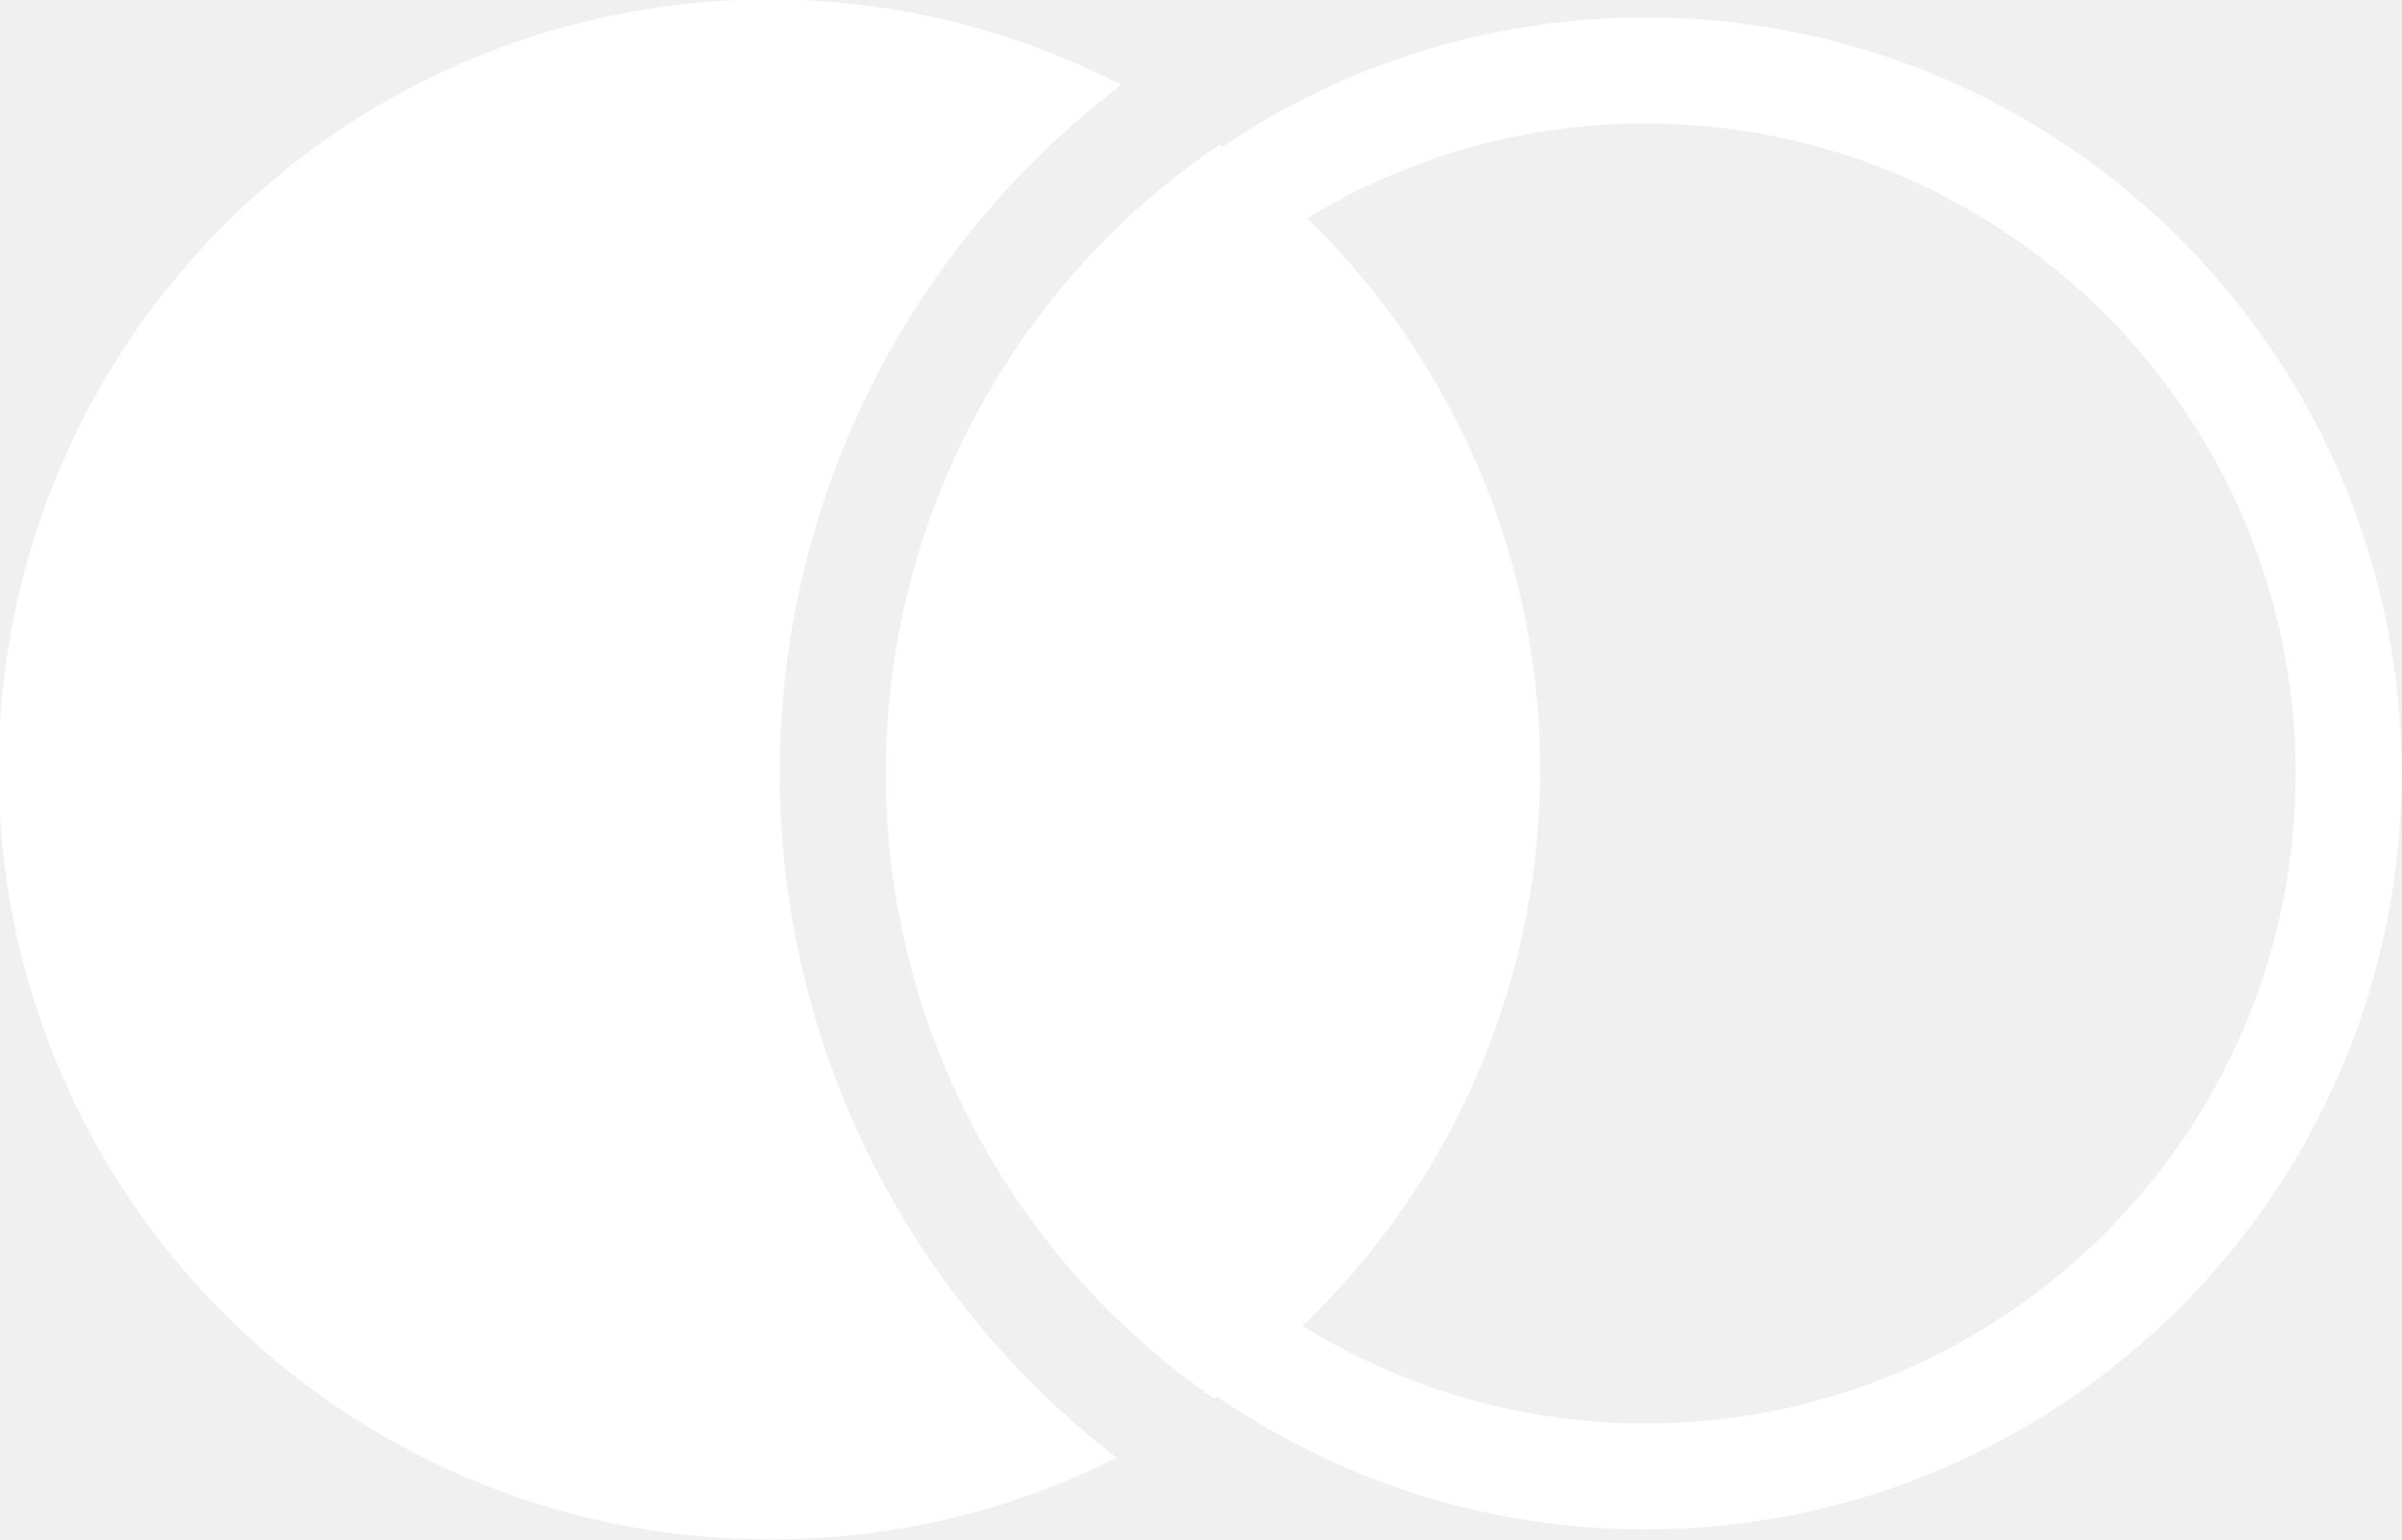
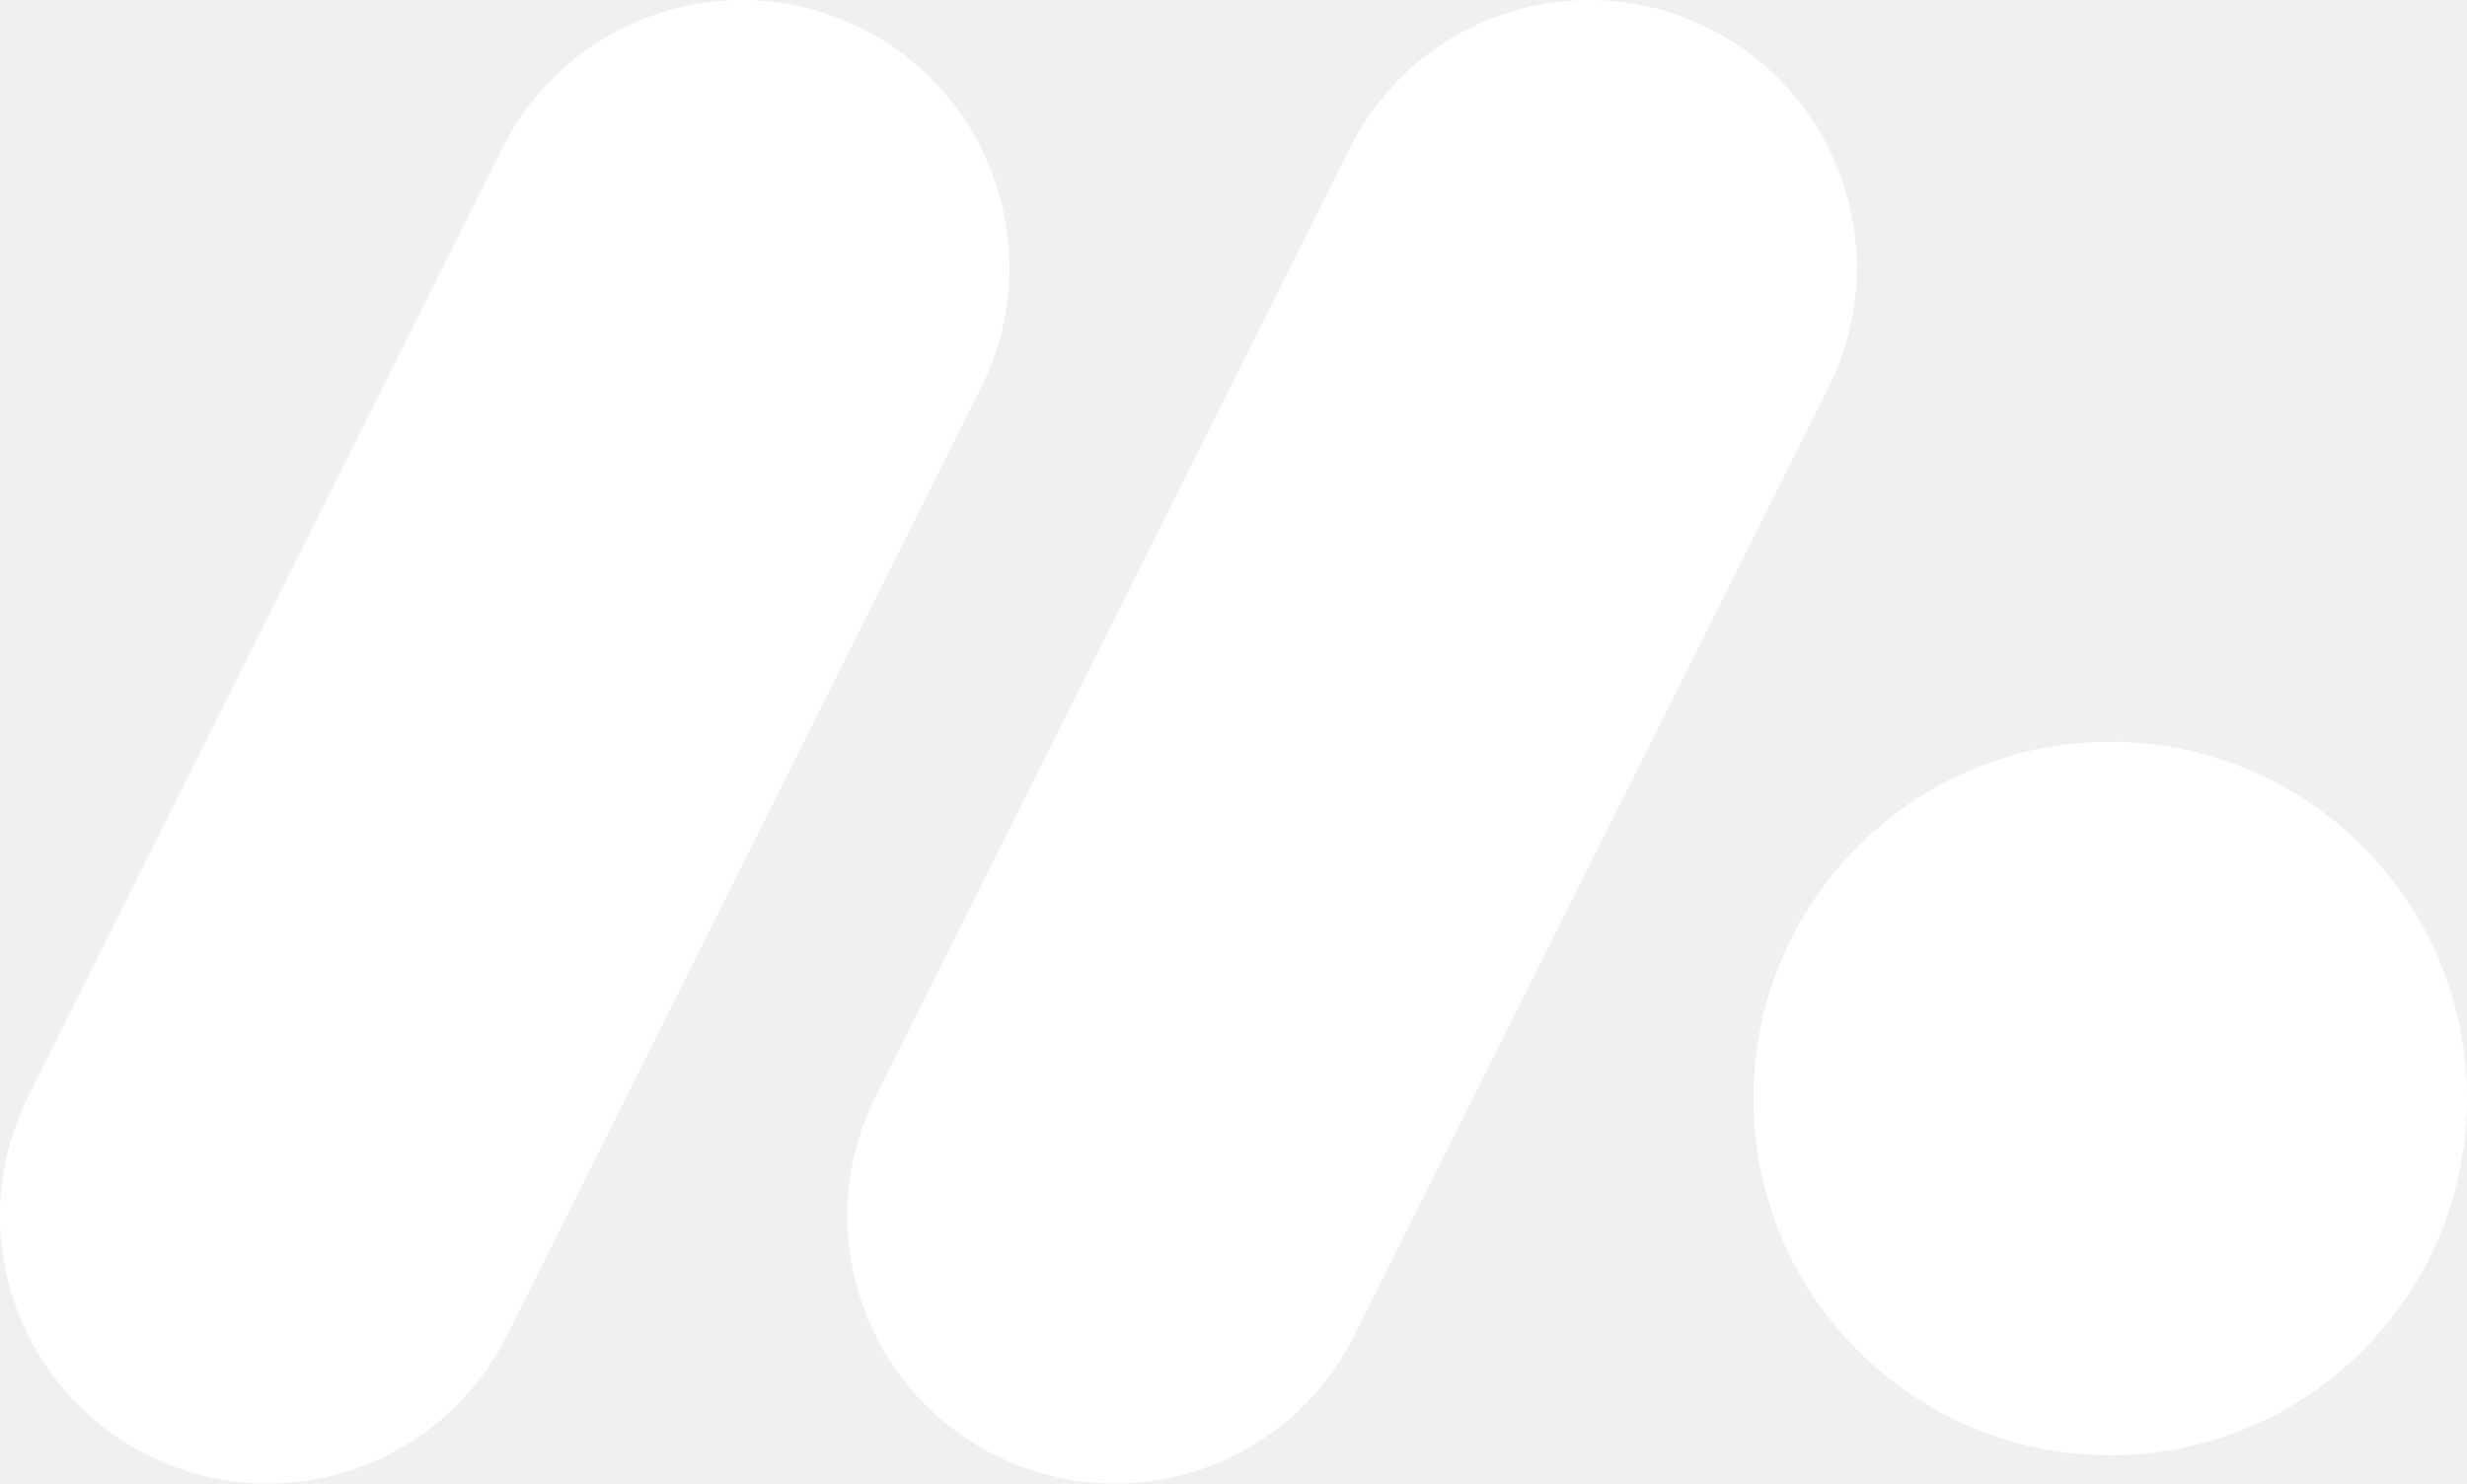
- <svg xmlns="http://www.w3.org/2000/svg" viewBox="0 0 163.49 104.82" fill="white">
-   <g id="Layer_2" data-name="Layer 2">
-     <g id="Graphic_Elements" data-name="Graphic Elements">
-       <path d="M60.29,52.65A51.71,51.71,0,0,0,82.64,95.2,52.38,52.38,0,0,0,83,9.85,51.73,51.73,0,0,0,60.29,52.65Z" />
-       <path d="M53.07,52.65A58.87,58.87,0,0,1,76.32,5.78a52.41,52.41,0,1,0-23.91,99A52.12,52.12,0,0,0,76,99.23,58.88,58.88,0,0,1,53.07,52.65Z" />
-       <path d="M112,104.11a51.46,51.46,0,1,1,51.46-51.46A51.52,51.52,0,0,1,112,104.11ZM112,8.4a44.25,44.25,0,1,0,44.25,44.25A44.3,44.3,0,0,0,112,8.4Z" />
-     </g>
-   </g>
+ <svg xmlns="http://www.w3.org/2000/svg" id="Layer_1" data-name="Layer 1" viewBox="0 0 364.96 219.5">
+   <defs>
+     <style>
+       .cls-1 {
+         fill: #fff;
+       }
+     </style>
+   </defs>
+   <path class="cls-1" d="m21.89,215.31h0c-19.55-9.78-27.48-33.55-17.7-53.11L74.34,21.89C84.12,2.34,107.9-5.59,127.45,4.19h0c19.55,9.78,27.48,33.55,17.7,53.11l-70.16,140.31c-9.78,19.55-33.55,27.48-53.11,17.7Zm178.46-17.7l70.16-140.31c9.78-19.55,1.85-43.33-17.7-53.11h0c-19.55-9.78-43.33-1.85-53.11,17.7l-70.16,140.31c-9.78,19.55-1.85,43.33,17.7,53.11h0c19.55,9.78,43.33,1.85,53.11-17.7Zm111.83-87.86c-29.15,0-52.78,23.63-52.78,52.78s23.63,52.78,52.78,52.78,52.78-23.63,52.78-52.78-23.63-52.78-52.78-52.78Z" />
</svg>
